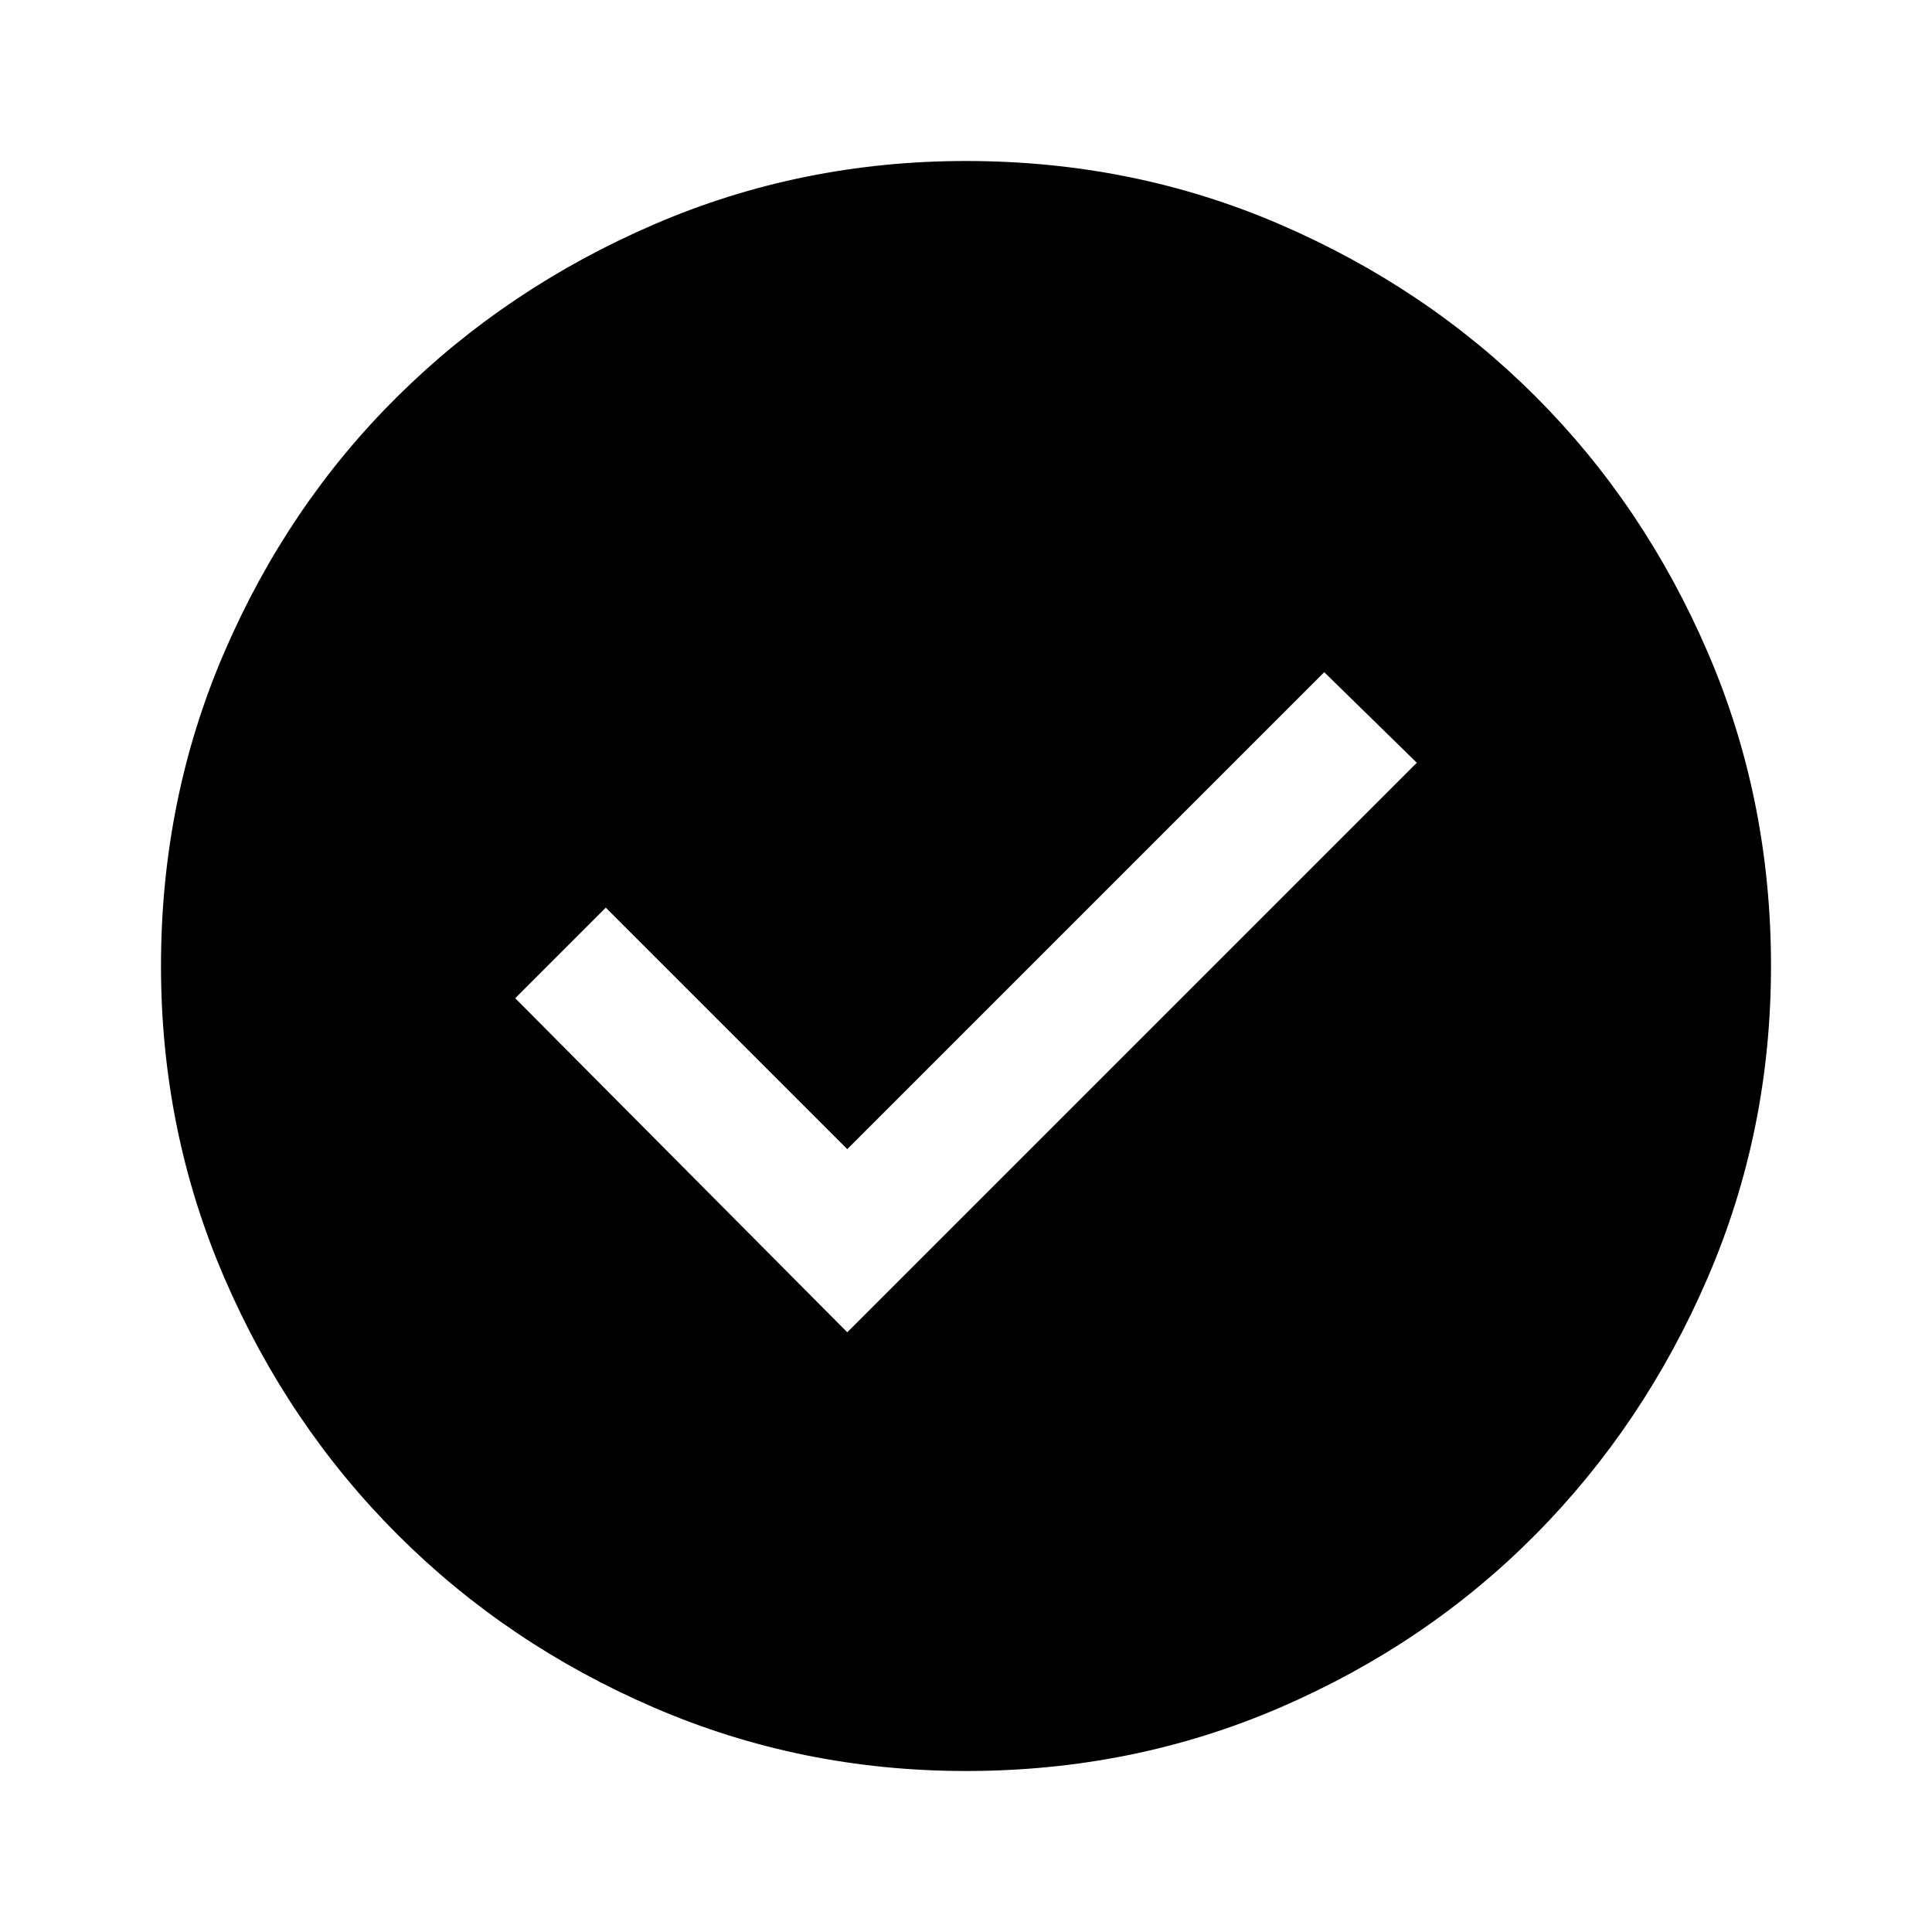
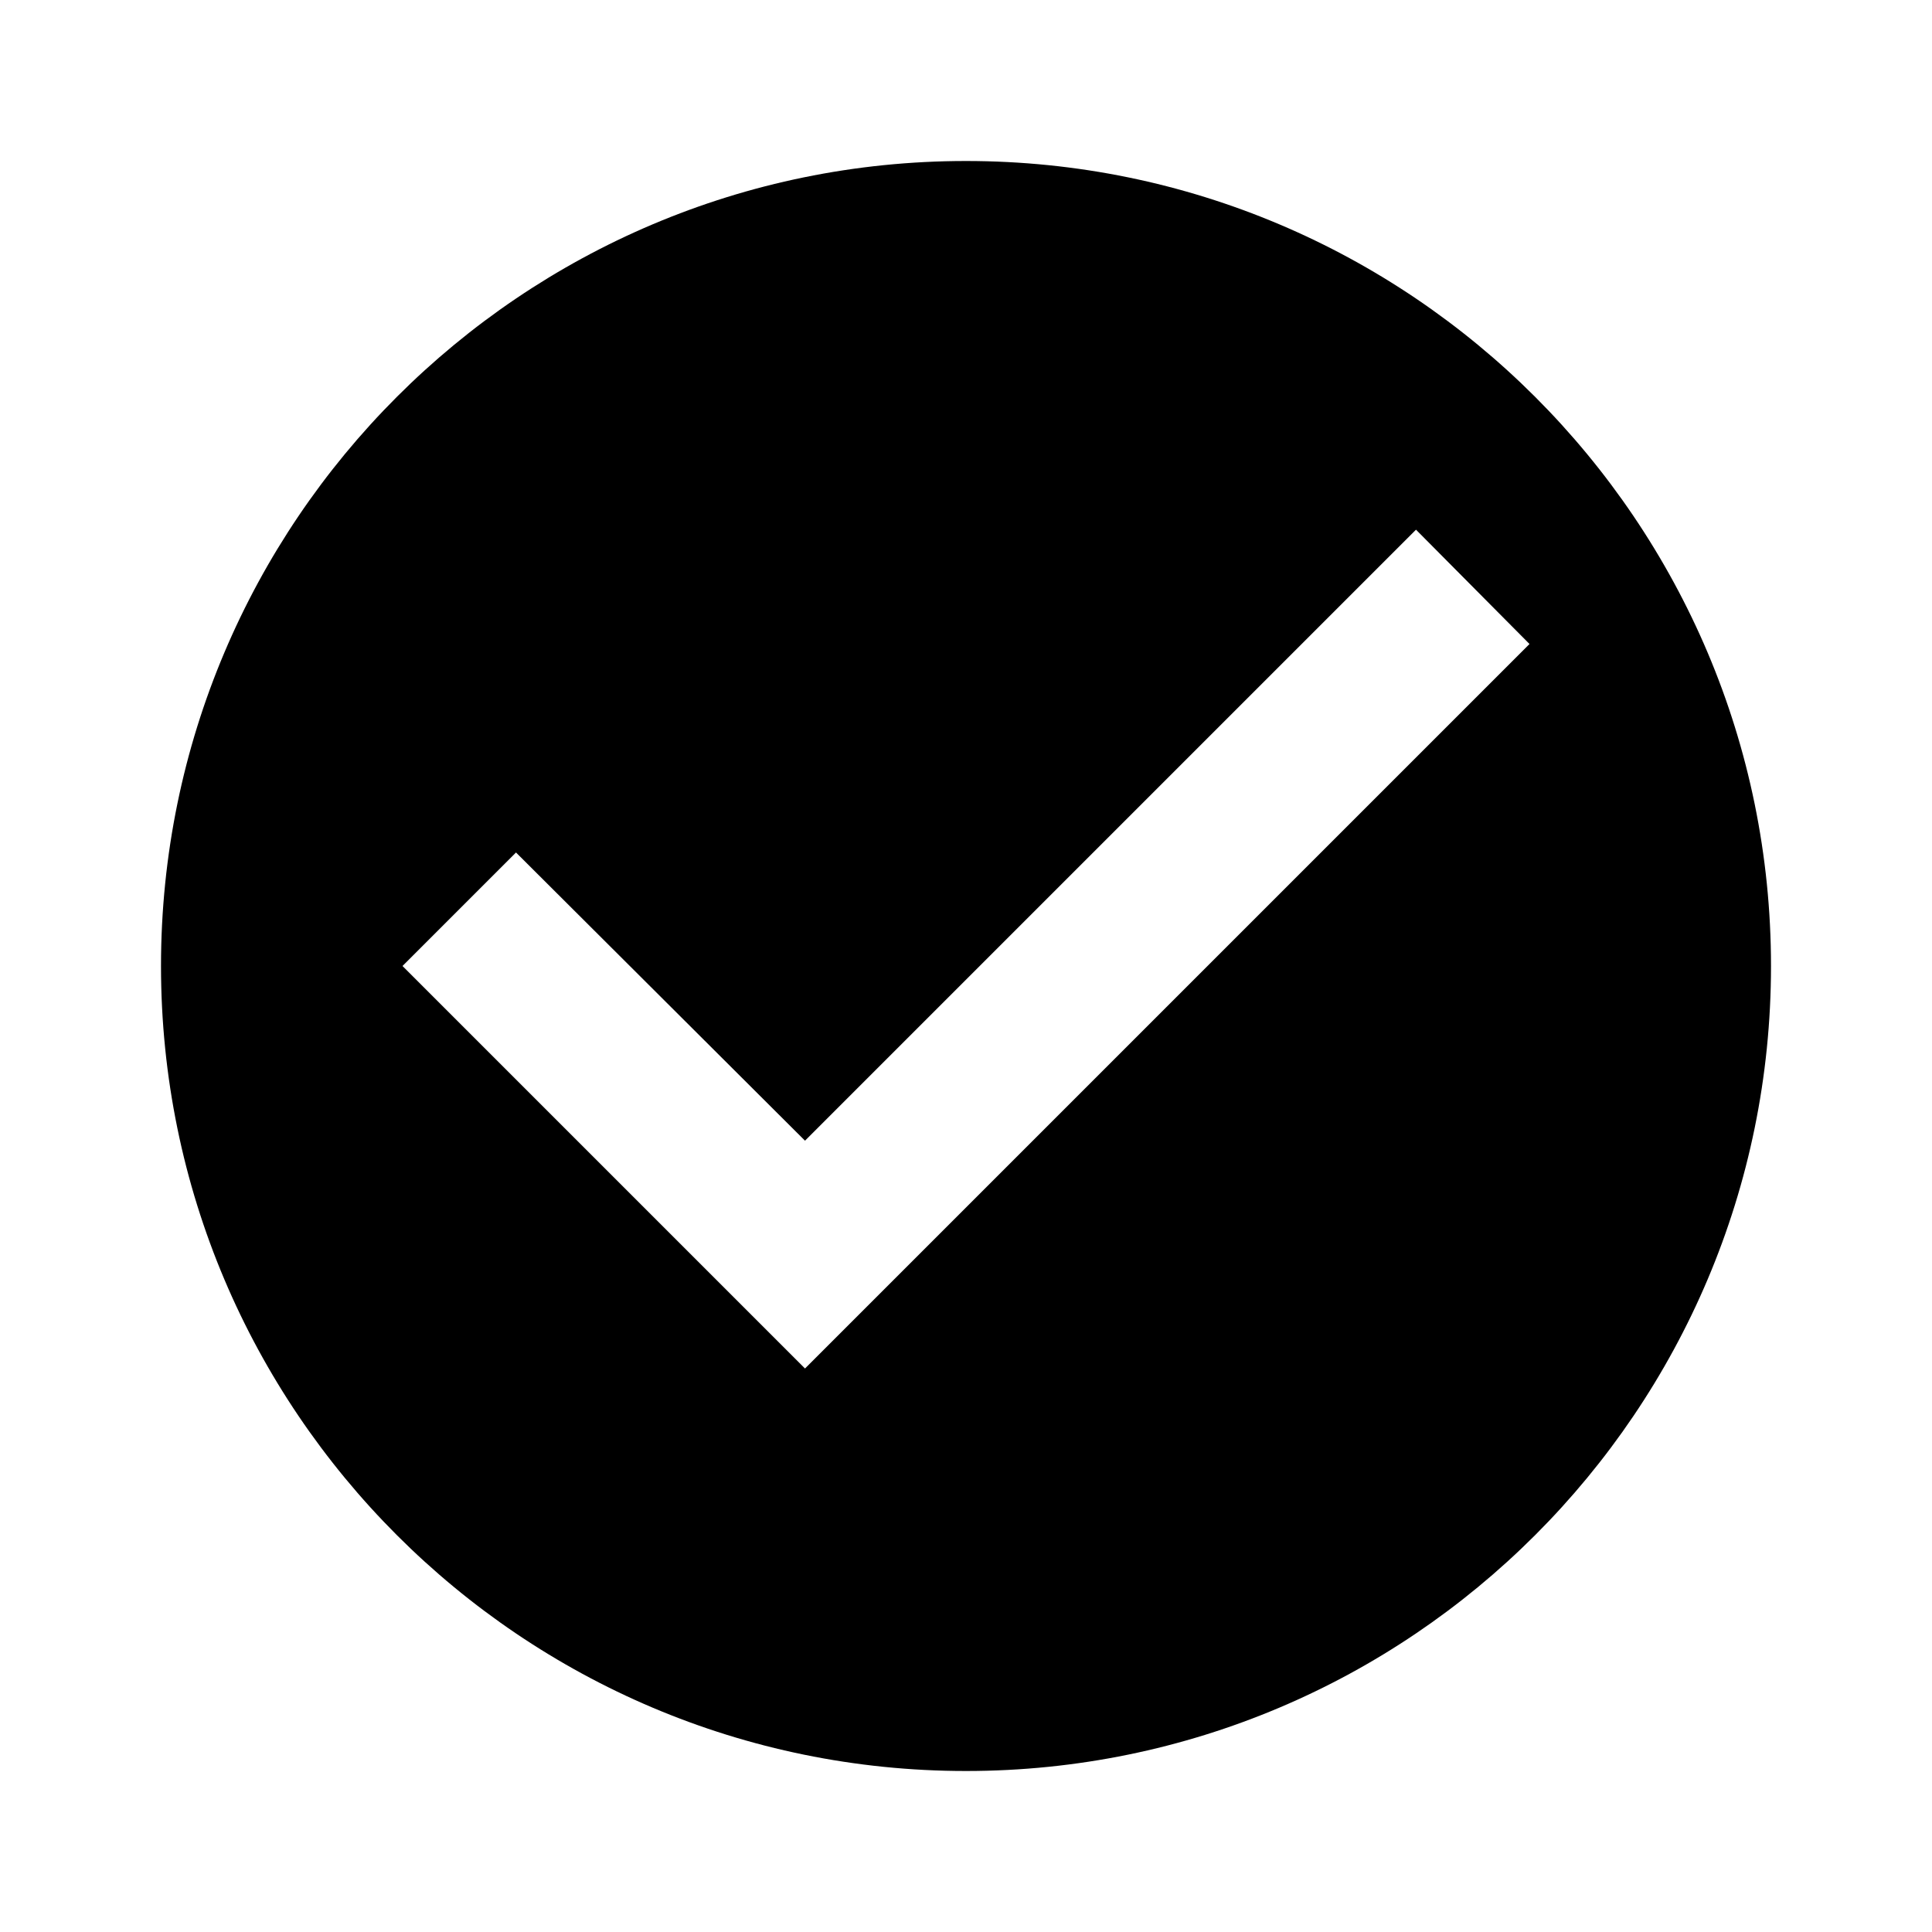
- <svg xmlns="http://www.w3.org/2000/svg" height="48" width="48">
-   <path d="M21.05 33.1 35.2 18.95l-2.3-2.25-11.85 11.85-6-6-2.25 2.25ZM24 44q-4.1 0-7.75-1.575-3.65-1.575-6.375-4.3-2.725-2.725-4.3-6.375Q4 28.1 4 24q0-4.15 1.575-7.8 1.575-3.65 4.3-6.35 2.725-2.7 6.375-4.275Q19.9 4 24 4q4.15 0 7.8 1.575 3.65 1.575 6.35 4.275 2.7 2.7 4.275 6.35Q44 19.85 44 24q0 4.1-1.575 7.75-1.575 3.65-4.275 6.375t-6.35 4.3Q28.15 44 24 44Z" />
+ <svg xmlns="http://www.w3.org/2000/svg" width="24" height="24" viewBox="0 0 24 24" fill="none">
+   <path d="M12 2C6.48 2 2 6.48 2 12C2 17.52 6.48 22 12 22C17.52 22 22 17.52 22 12C22 6.48 17.52 2 12 2ZM10 17L5 12L6.41 10.59L10 14.17L17.59 6.58L19 8L10 17Z" fill="black" />
</svg>
